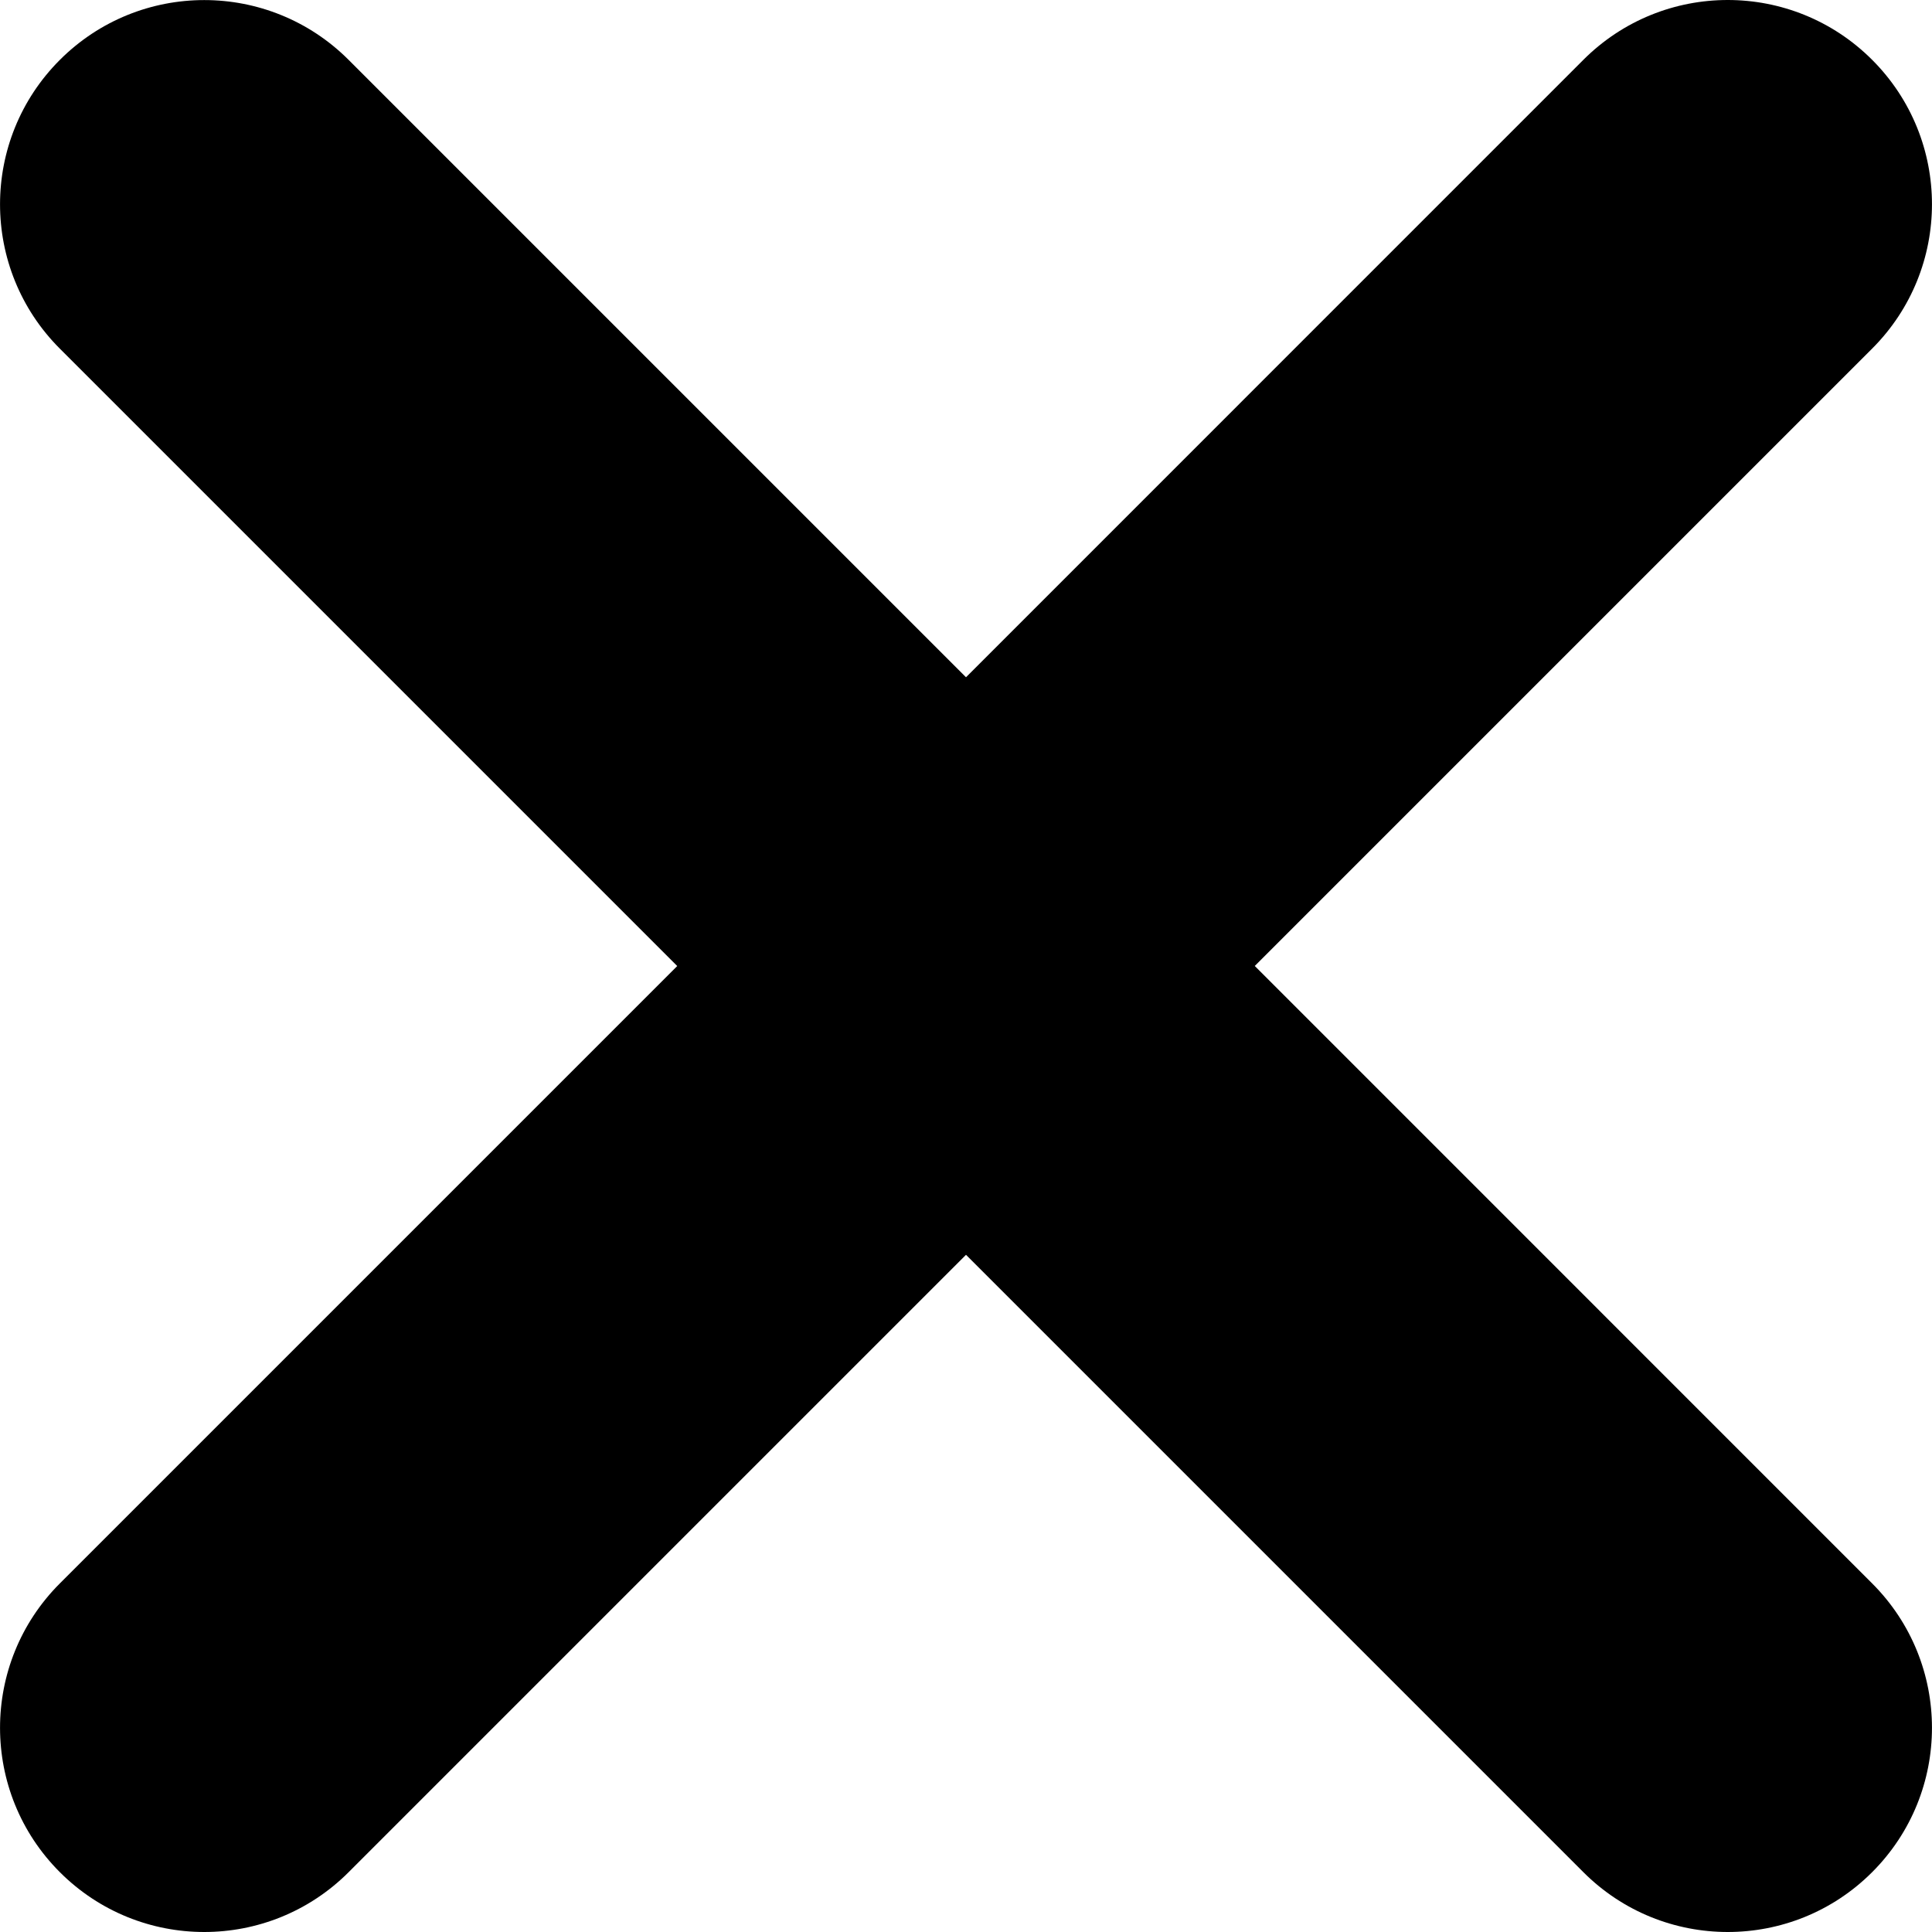
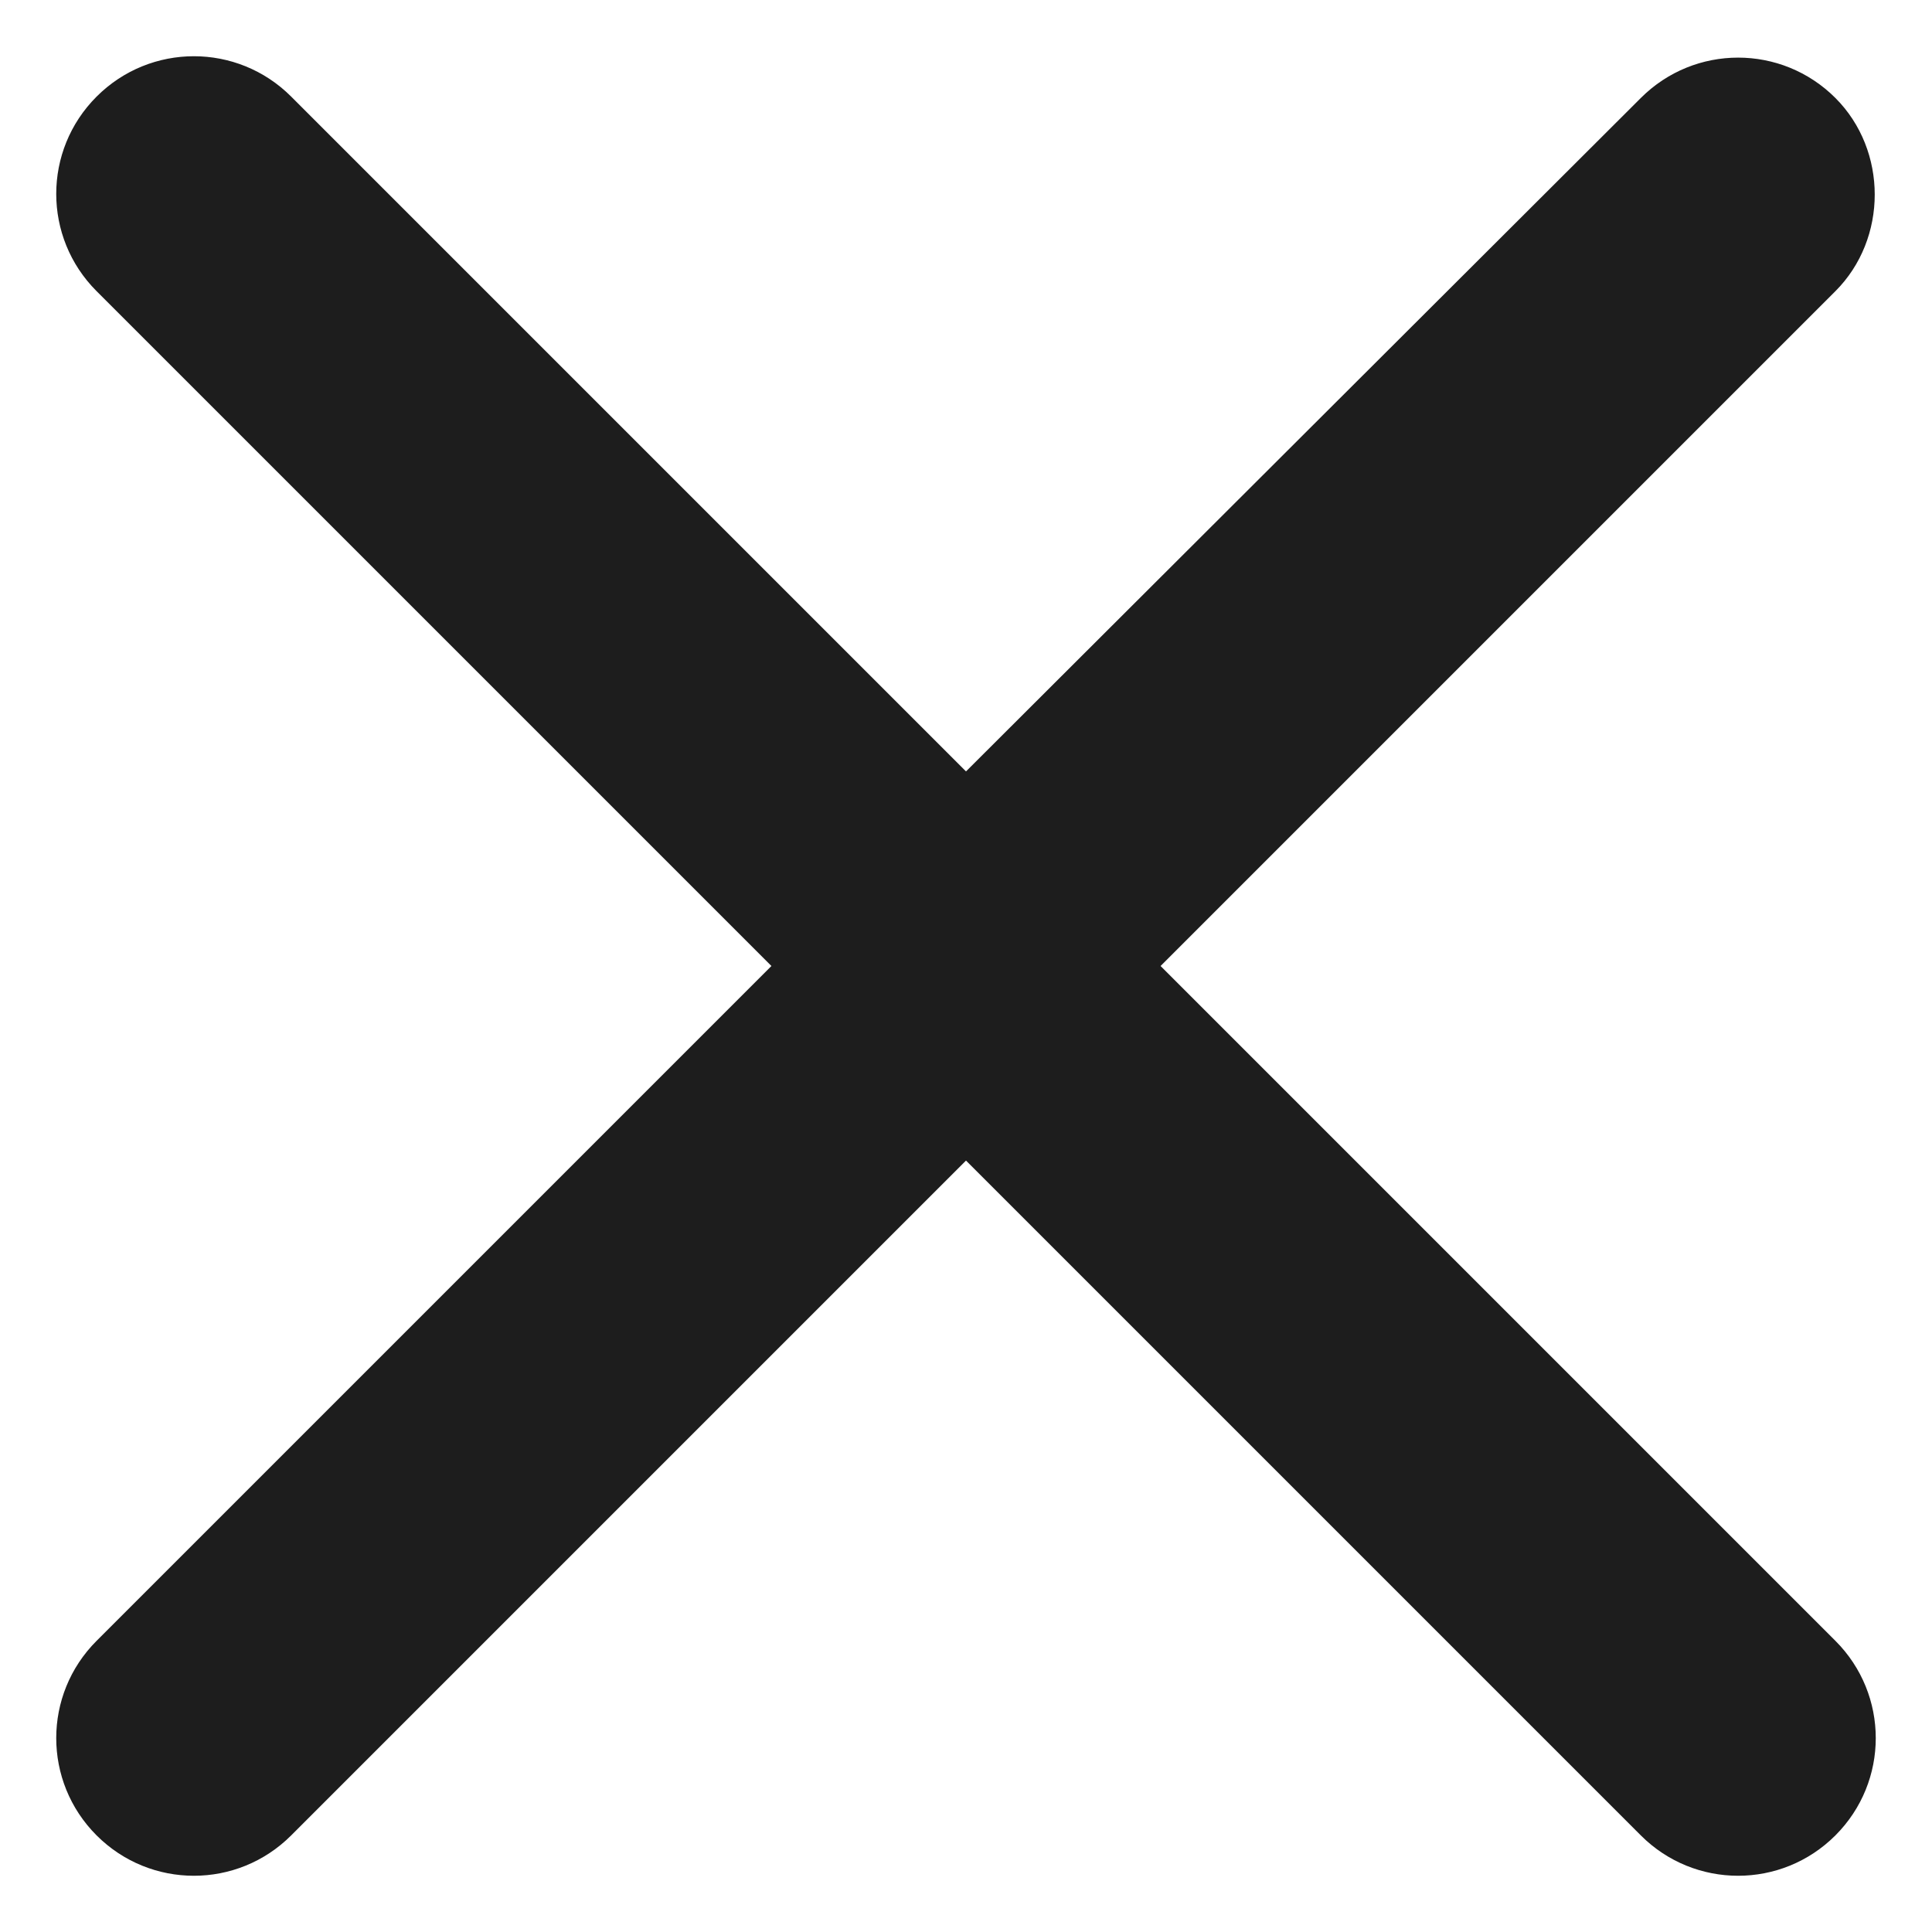
- <svg xmlns="http://www.w3.org/2000/svg" version="1.1" id="Capa_1" x="0px" y="0px" width="612.043px" height="612.043px" viewBox="0 0 612.043 612.043" style="enable-background:new 0 0 612.043 612.043;" xml:space="preserve">
-   <g>
-     <g id="cross">
-       <g>
-         <path d="M397.503,306.011l195.577-195.577c25.27-25.269,25.27-66.213,0-91.482c-25.269-25.269-66.213-25.269-91.481,0     L306.022,214.551L110.445,18.974c-25.269-25.269-66.213-25.269-91.482,0s-25.269,66.213,0,91.482L214.54,306.033L18.963,501.61     c-25.269,25.269-25.269,66.213,0,91.481c25.269,25.27,66.213,25.27,91.482,0l195.577-195.576l195.577,195.576     c25.269,25.27,66.213,25.27,91.481,0c25.27-25.269,25.27-66.213,0-91.481L397.503,306.011z" />
+ <svg xmlns="http://www.w3.org/2000/svg" width="14px" height="14px" viewBox="0 0 14 14" version="1.1">
+   <g id="Icons" stroke="none" stroke-width="1" fill="none" fill-rule="evenodd">
+     <g id="Rounded" transform="translate(-281, -3481)">
+       <g id="Navigation" transform="translate(100, 3378)">
+         <g id="-Round-/-Navigation-/-close" transform="translate(176, 98)">
+           <g>
+             <polygon id="Path" points="0 0 24 0 24 24 0 24" />
+             <path d="M18.3,5.71 C17.91,5.32 17.28,5.32 16.89,5.71 L12,10.59 L7.11,5.7 C6.72,5.31 6.09,5.31 5.7,5.7 C5.31,6.09 5.31,6.72 5.7,7.11 L10.59,12 L5.7,16.89 C5.31,17.28 5.31,17.91 5.7,18.3 C6.09,18.69 6.72,18.69 7.11,18.3 L12,13.41 L16.89,18.3 C17.28,18.69 17.91,18.69 18.3,18.3 C18.69,17.91 18.69,17.28 18.3,16.89 L13.41,12 L18.3,7.11 C18.68,6.73 18.68,6.09 18.3,5.71 Z" id="🔹-Icon-Color" fill="#1D1D1D" />
+           </g>
+         </g>
      </g>
    </g>
  </g>
-   <g>
- </g>
-   <g>
- </g>
-   <g>
- </g>
-   <g>
- </g>
-   <g>
- </g>
-   <g>
- </g>
-   <g>
- </g>
-   <g>
- </g>
-   <g>
- </g>
-   <g>
- </g>
-   <g>
- </g>
-   <g>
- </g>
-   <g>
- </g>
-   <g>
- </g>
-   <g>
- </g>
</svg>
